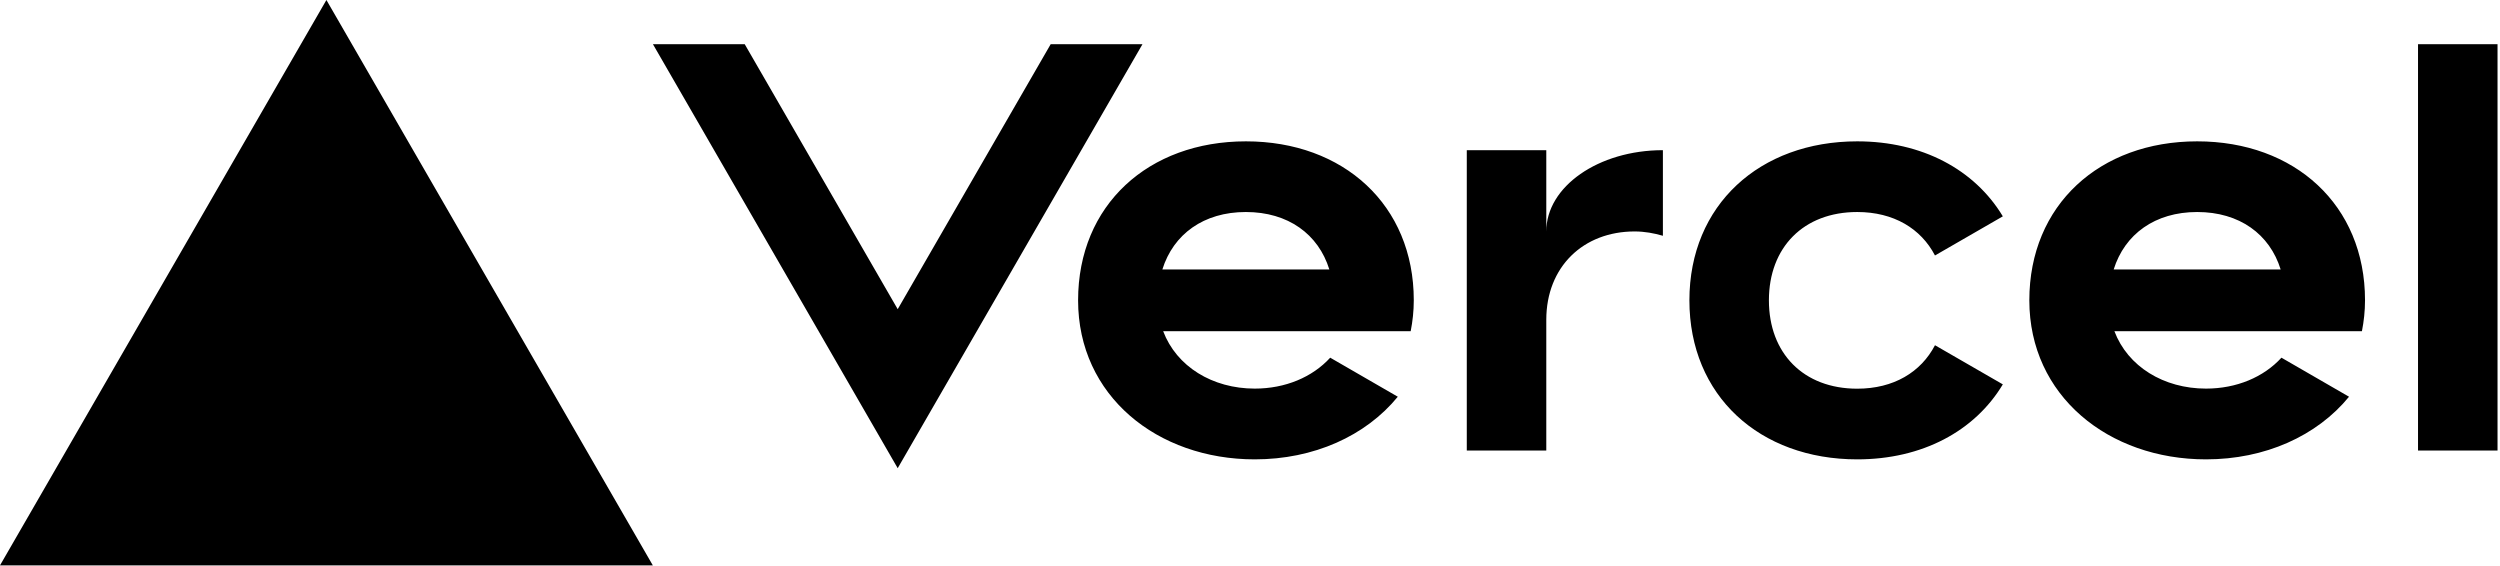
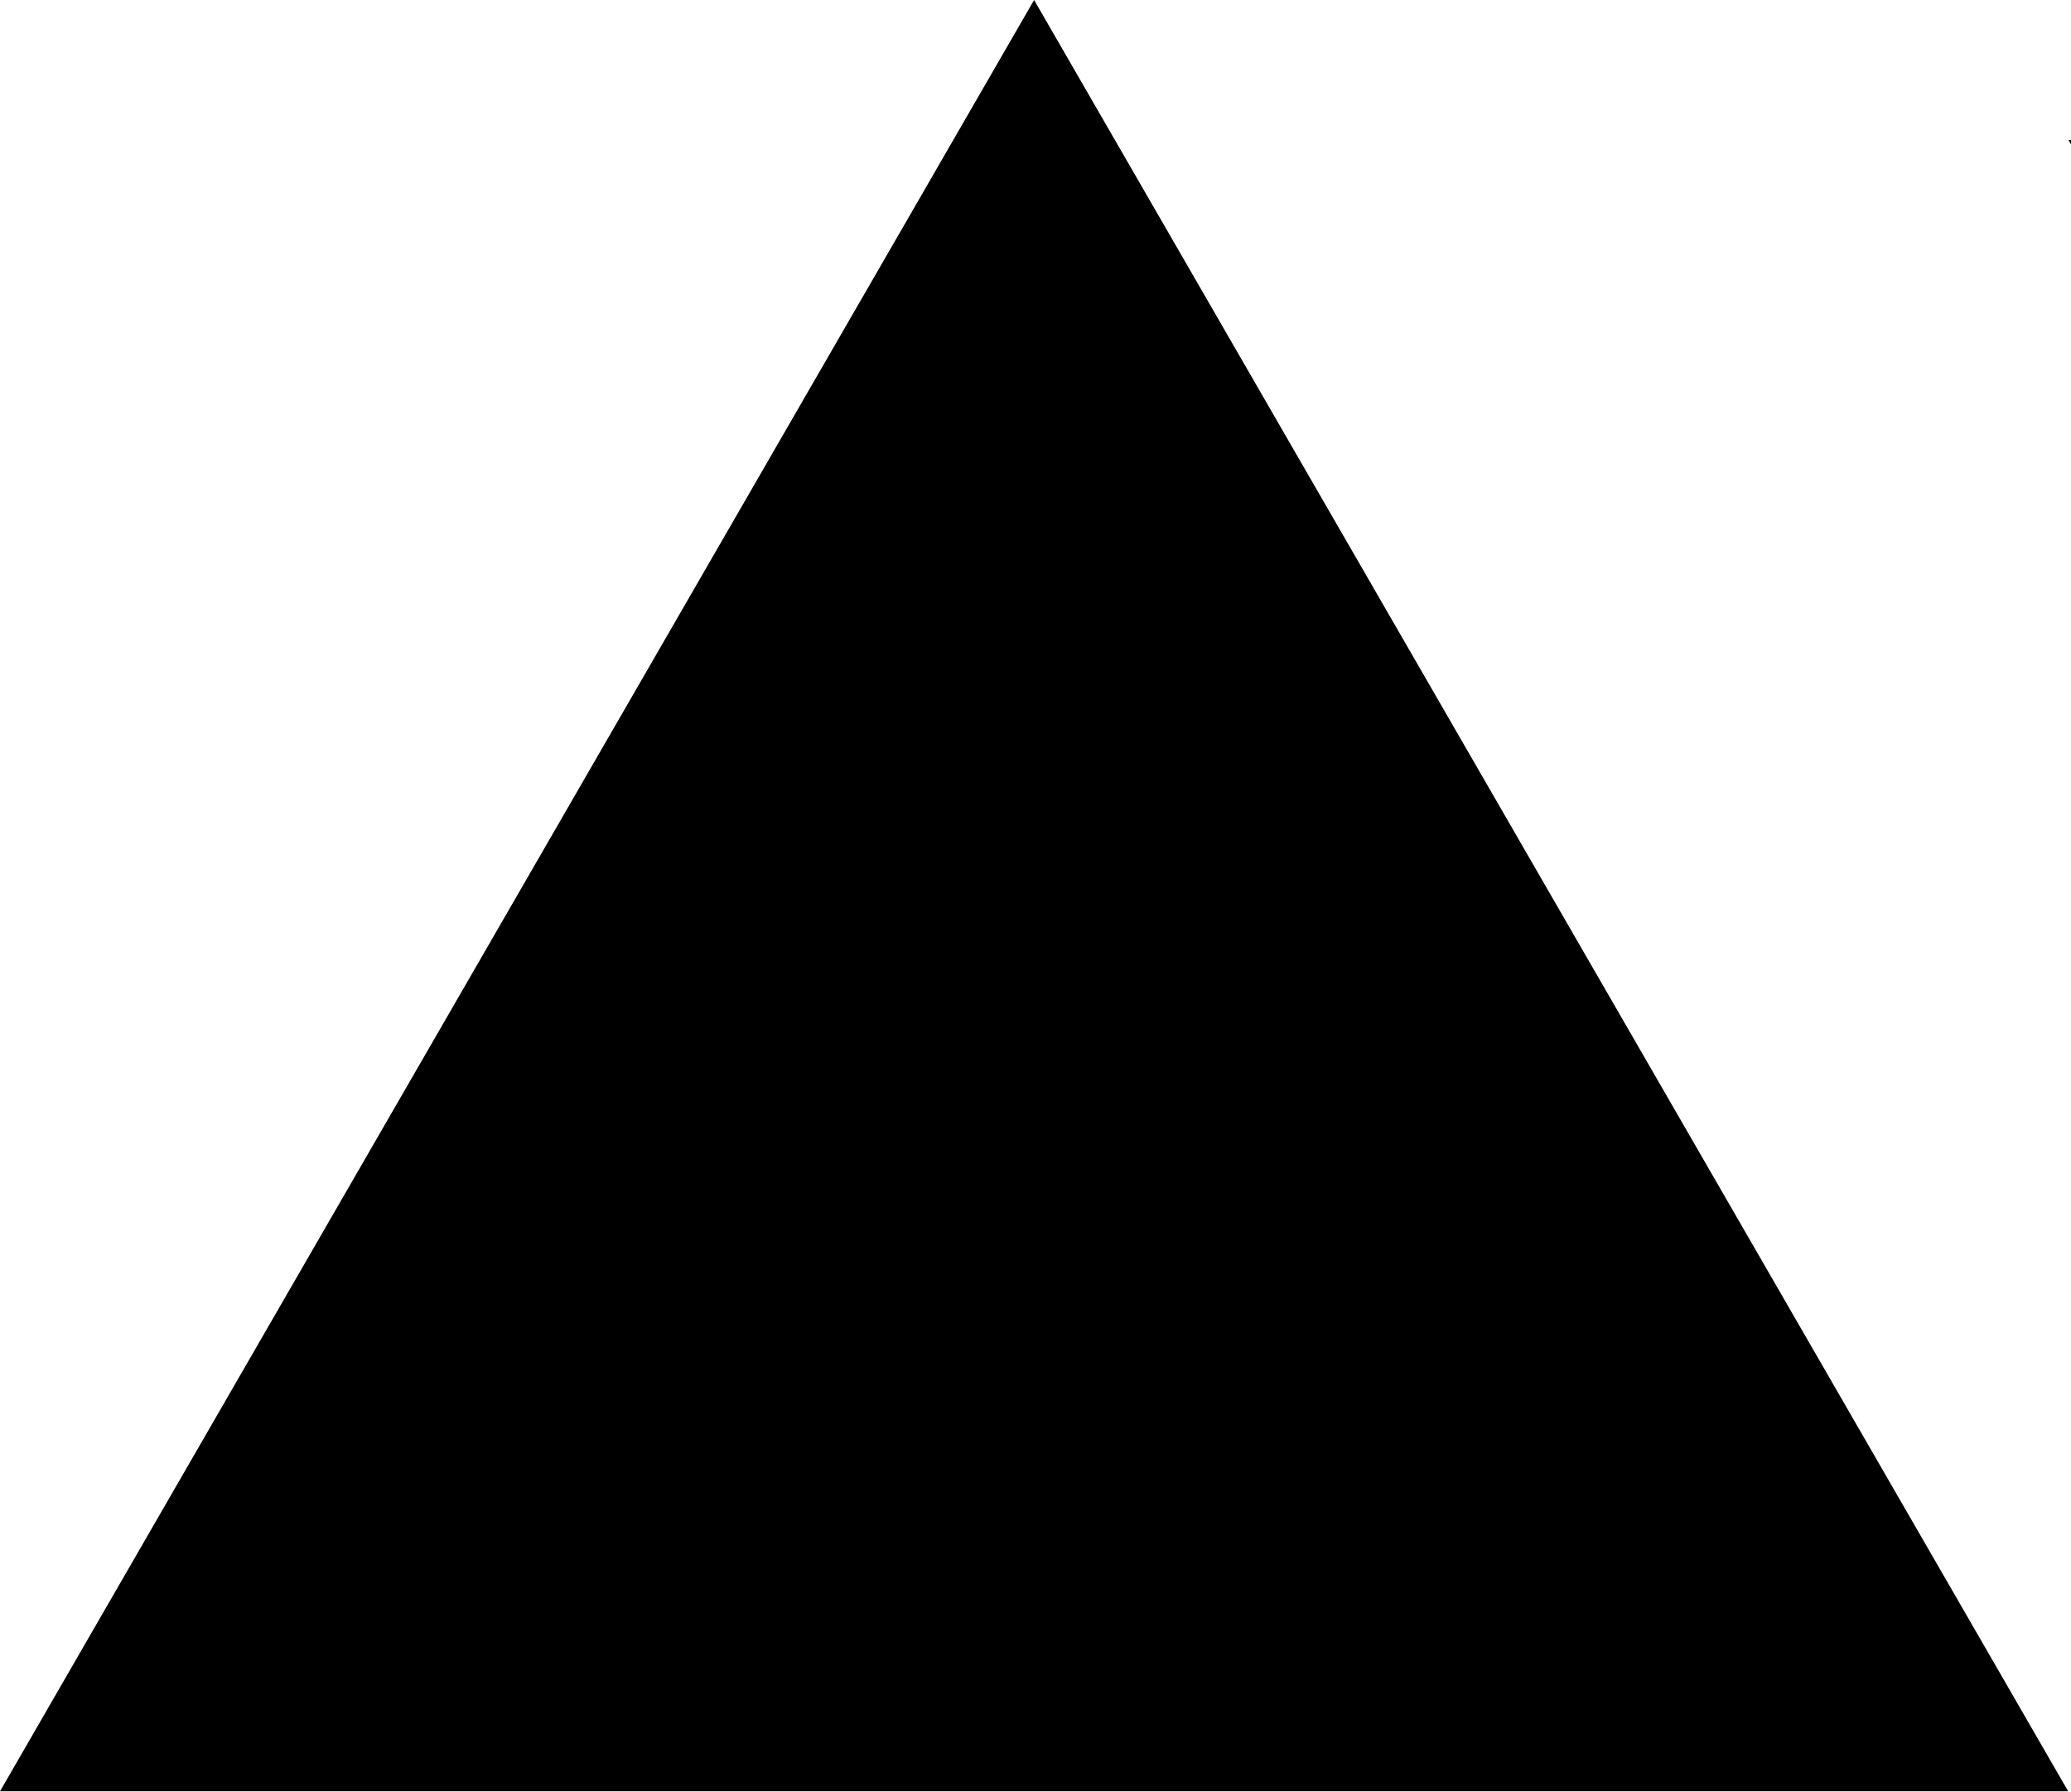
- <svg xmlns="http://www.w3.org/2000/svg" width="283" height="64" viewBox="0 0 283 64" fill="none">
+ <svg xmlns="http://www.w3.org/2000/svg" viewBox="0 0 74 64">
  <path d="M141.04 16c-11.04 0-19 7.2-19 18s8.96 18 20 18c6.67 0 12.55-2.64 16.19-7.09l-7.65-4.42c-2.02 2.21-5.09 3.5-8.54 3.5-4.79 0-8.86-2.5-10.37-6.5h28.02c.22-1.12.35-2.28.35-3.5 0-10.79-7.96-17.99-19-17.99zm-9.46 14.5c1.25-3.99 4.67-6.5 9.45-6.5 4.79 0 8.21 2.51 9.45 6.5h-18.9zM248.72 16c-11.04 0-19 7.2-19 18s8.96 18 20 18c6.67 0 12.55-2.64 16.19-7.09l-7.65-4.42c-2.02 2.21-5.09 3.5-8.54 3.5-4.79 0-8.86-2.5-10.37-6.5h28.02c.22-1.12.35-2.28.35-3.5 0-10.79-7.96-17.99-19-17.99zm-9.45 14.5c1.25-3.99 4.67-6.5 9.45-6.5 4.79 0 8.21 2.51 9.45 6.5h-18.9zM200.24 34c0 6 3.92 10 10 10 4.12 0 7.21-1.87 8.8-4.92l7.68 4.43c-3.18 5.3-9.14 8.49-16.48 8.49-11.05 0-19-7.2-19-18s7.96-18 19-18c7.34 0 13.29 3.19 16.48 8.49l-7.68 4.43c-1.59-3.05-4.68-4.92-8.8-4.92-6.07 0-10 4-10 10zm82.48-29v46h-9V5h9zM36.95 0L73.9 64H0L36.95 0zm92.38 5l-27.71 48L73.91 5H84.3l17.32 30 17.32-30h10.39zm58.91 12v9.69c-1-.29-2.06-.49-3.2-.49-5.81 0-10 4-10 10V51h-9V17h9v9.2c0-5.08 5.91-9.2 13.2-9.2z" fill="#000" />
</svg>
